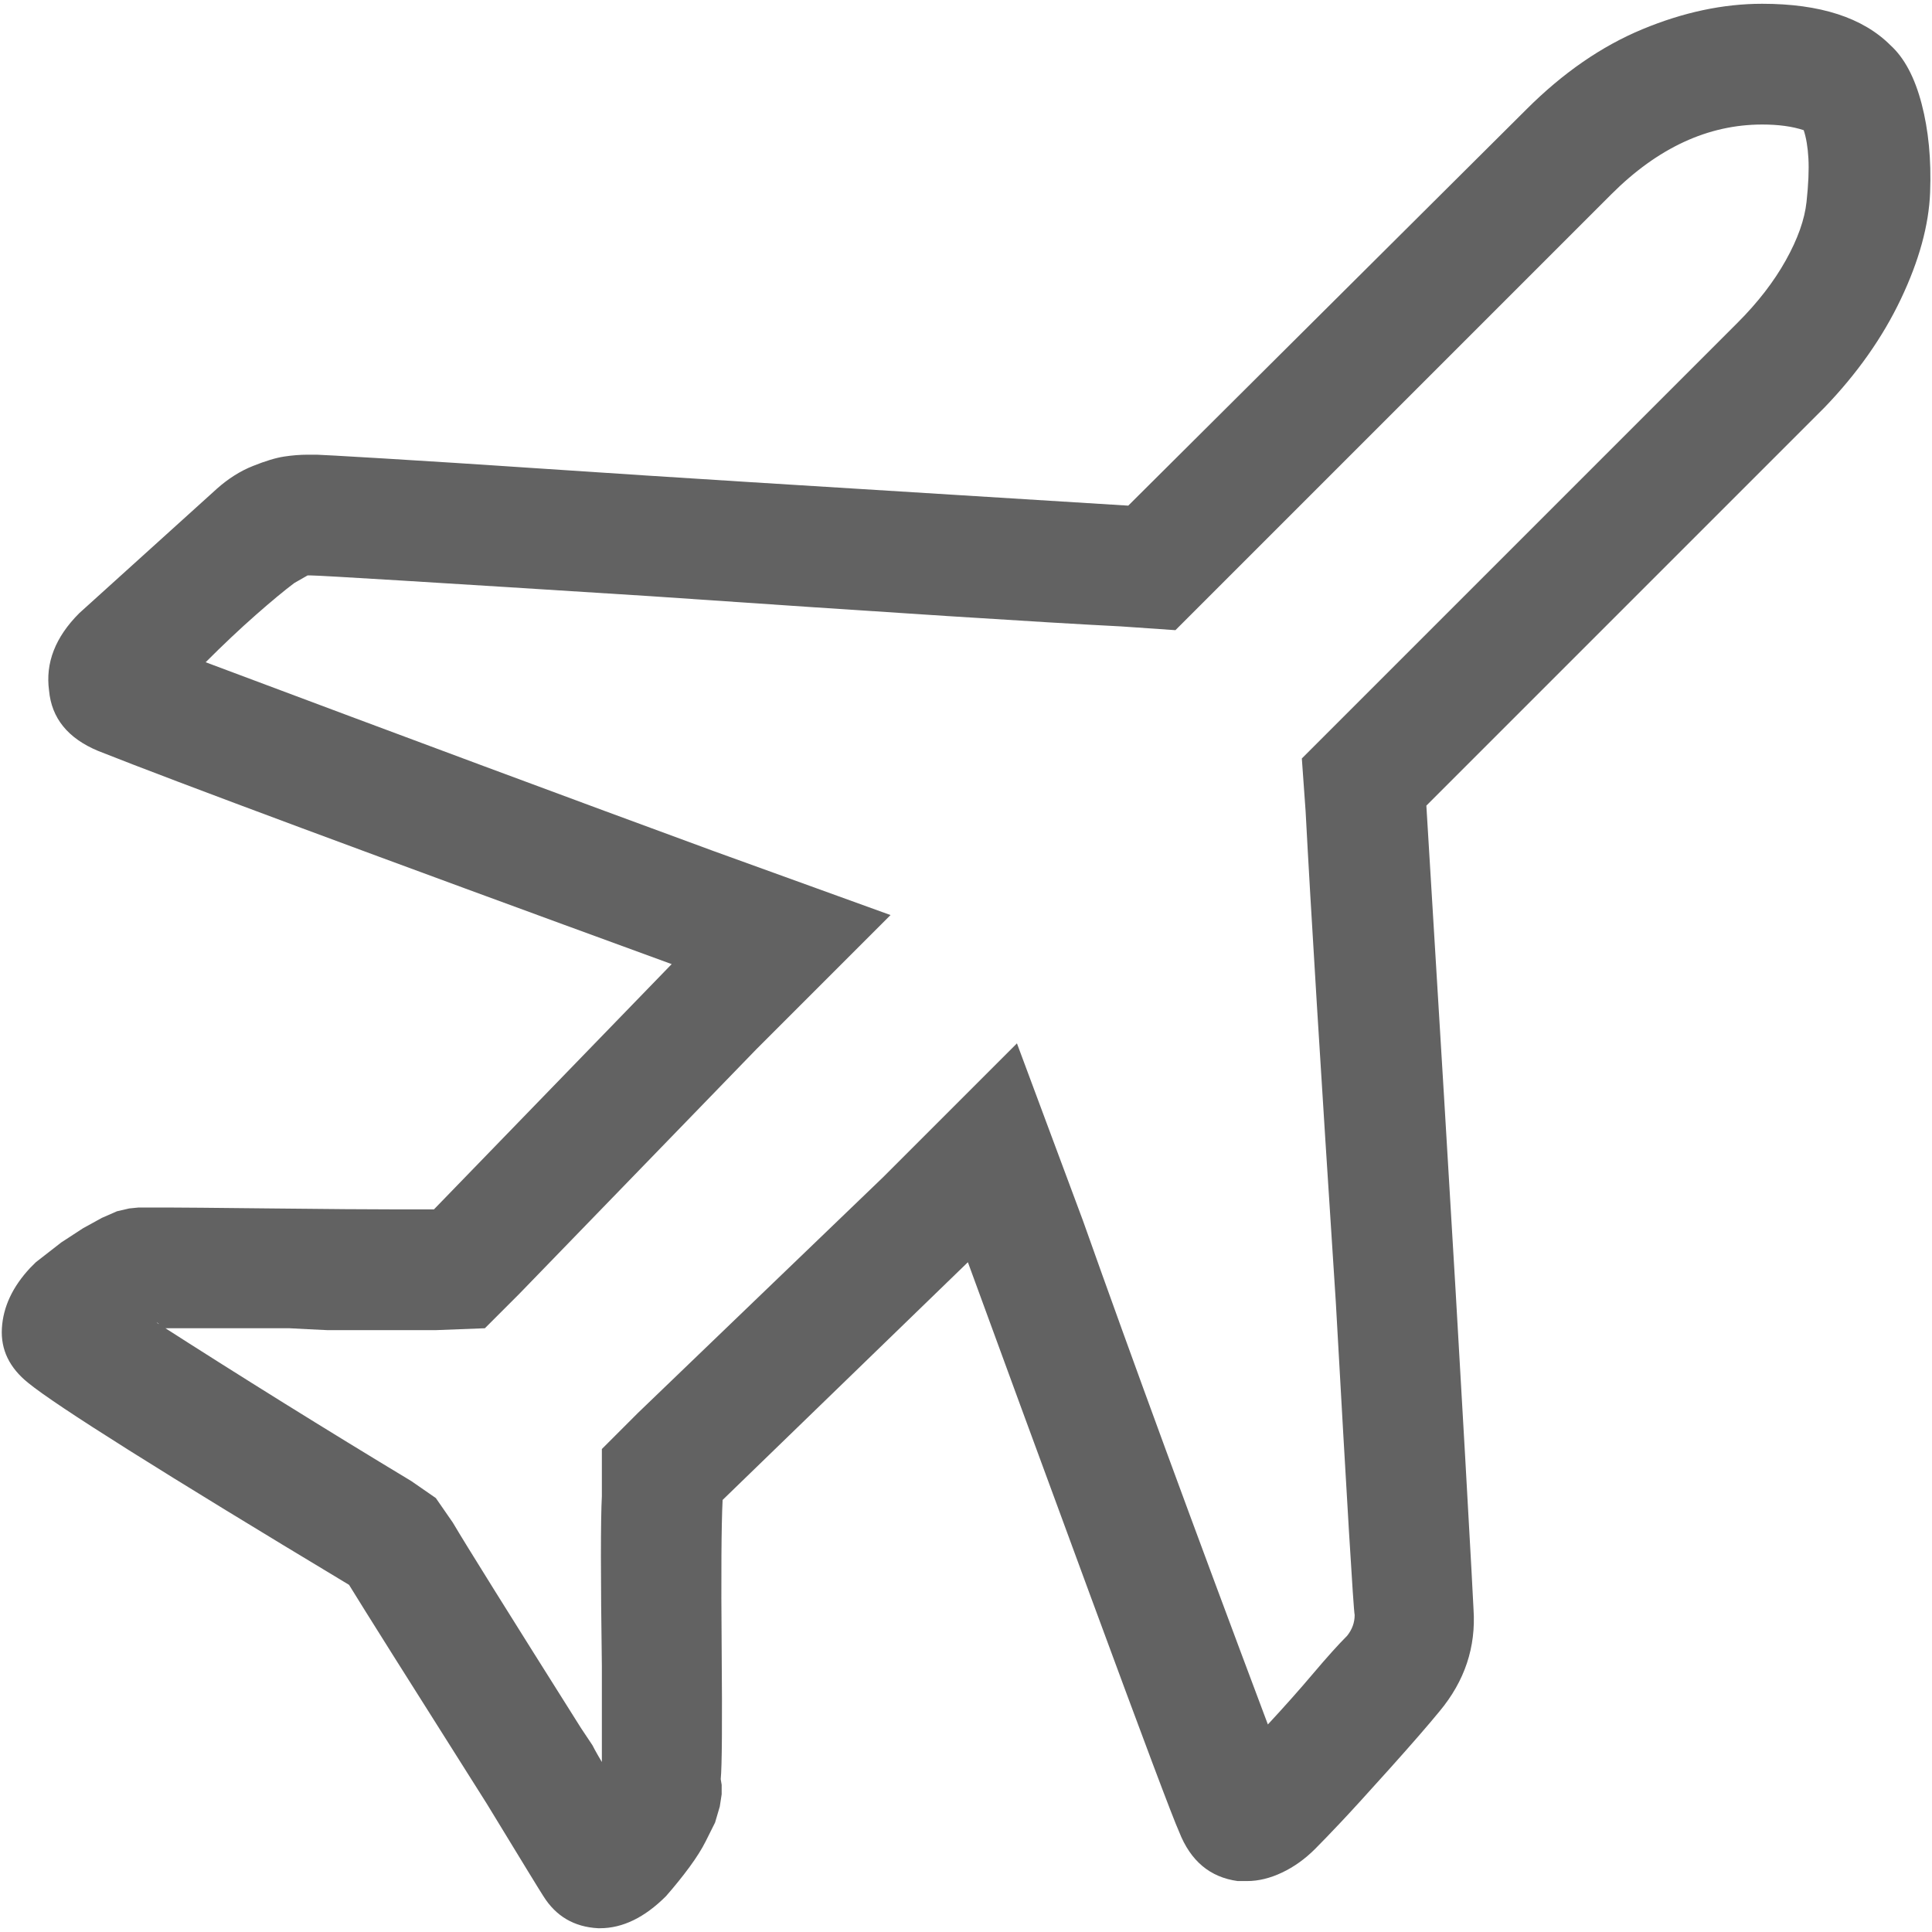
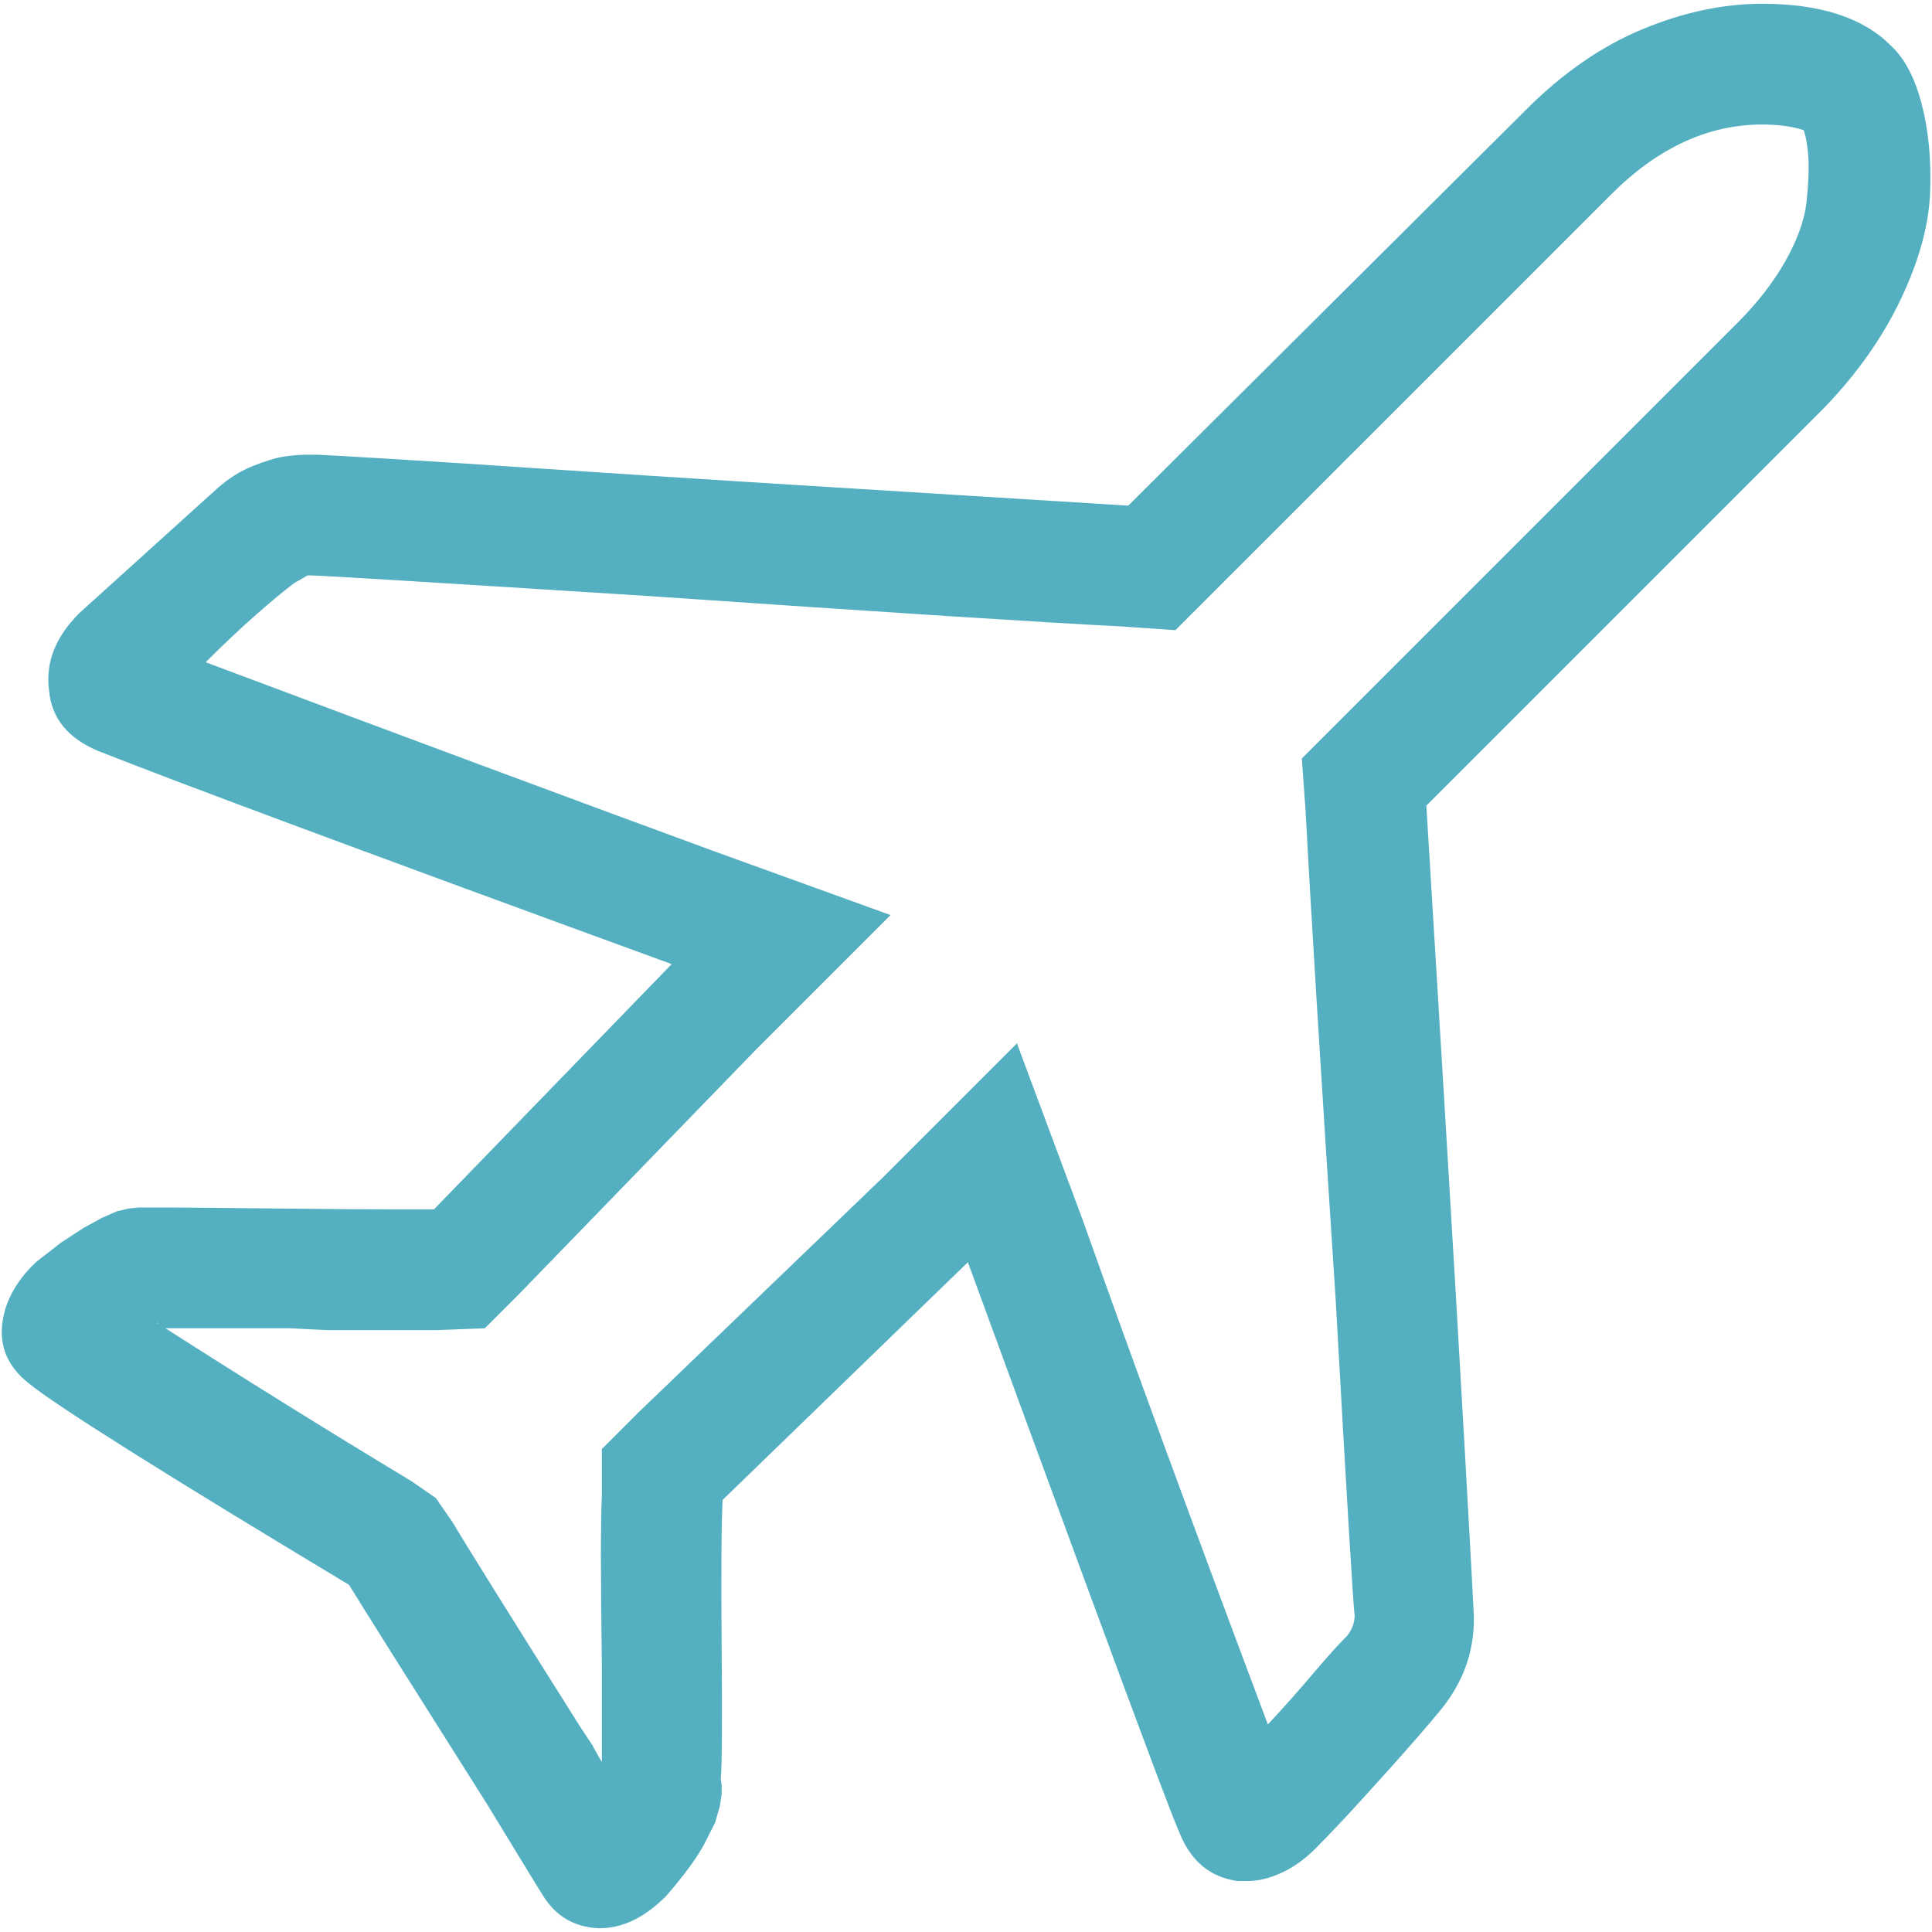
<svg xmlns="http://www.w3.org/2000/svg" width="1024" height="1024" style="-ms-transform:rotate(360deg);-webkit-transform:rotate(360deg)" transform="rotate(360)">
-   <path d="M934 66q13 0 22 3 2 6 2.5 15t-1 23-11 31-25.5 33L690 402l2 28q4 76 16 260 9 161 10 166 0 6-4 11-7 7-18 20t-24 27q-59-157-98-267l-35-94-71 71-130 125-19 19v25q-1 19 0 90v54l1 1 2 1q-6-10-8-14l-6-9q-58-92-68-109l-9-13-13-9q-68-41-135-84 1 0 2 2l1 1h67.5l9.5.5 10.5.5H231l26-1 18-18 126-130 71-71-94-34q-109-40-269-100 14-14 26.5-25t20.5-17l7-4h2q7 0 180 11 189 13 249 16l29 2 231-231q37-37 80-37zm0-64q-31 0-63.5 13.5T809 58L598 268q-32-2-88.5-5.5t-112.5-7-108-7-85.5-5.5-35.5-2h-5q-6 0-12.5 1t-16.5 5-19 12l-73 66q-19 19-16 41 2 22 26 32 63 25 304 113L230 641h-20q-21 0-66.5-.5T88 640H73.5l-5 .5L62 642l-8 3.5-10 5.5-11.5 7.5L19 669l-3 3Q2 687 1 704t14 29q22 18 170 107 11 18 73 116 28 46 30 49 10 16 29 17h1q18 0 35-17 7-8 12.5-15.5T374 976l5-10 2.5-8.5 1-6.5v-5l-.5-3q1-10 .5-69t.5-79l130-126q23 63 65 177t47 125q9 23 31 26h5q9 0 18.5-4.5T697 980q5-5 13.5-14t26-28.5T763 907q20-24 18-54 0-2-4.5-82t-11-187.5T756 427l211-211q26-27 40.5-57.5T1023 102t-4.5-47-16.5-31Q980 2 934 2z" fill="#626262" />
+   <path d="M934 66q13 0 22 3 2 6 2.5 15t-1 23-11 31-25.5 33L690 402l2 28q4 76 16 260 9 161 10 166 0 6-4 11-7 7-18 20t-24 27q-59-157-98-267l-35-94-71 71-130 125-19 19v25q-1 19 0 90v54l1 1 2 1q-6-10-8-14l-6-9q-58-92-68-109l-9-13-13-9q-68-41-135-84 1 0 2 2l1 1h67.5l9.5.5 10.5.5H231l26-1 18-18 126-130 71-71-94-34q-109-40-269-100 14-14 26.5-25t20.5-17l7-4h2q7 0 180 11 189 13 249 16l29 2 231-231q37-37 80-37zm0-64q-31 0-63.5 13.5T809 58L598 268q-32-2-88.5-5.5t-112.5-7-108-7-85.5-5.5-35.5-2h-5q-6 0-12.5 1t-16.5 5-19 12l-73 66q-19 19-16 41 2 22 26 32 63 25 304 113L230 641h-20q-21 0-66.5-.5T88 640H73.5l-5 .5L62 642l-8 3.5-10 5.5-11.5 7.5L19 669l-3 3Q2 687 1 704t14 29q22 18 170 107 11 18 73 116 28 46 30 49 10 16 29 17h1q18 0 35-17 7-8 12.5-15.5T374 976l5-10 2.5-8.5 1-6.5v-5l-.5-3q1-10 .5-69t.5-79l130-126q23 63 65 177t47 125q9 23 31 26h5q9 0 18.5-4.5T697 980q5-5 13.5-14t26-28.5T763 907q20-24 18-54 0-2-4.5-82t-11-187.5T756 427l211-211q26-27 40.5-57.5T1023 102t-4.5-47-16.5-31Q980 2 934 2z" fill="#54b0c1" />
  <path fill="rgba(0, 0, 0, 0)" d="M0 0h1024v1024H0z" />
</svg>
